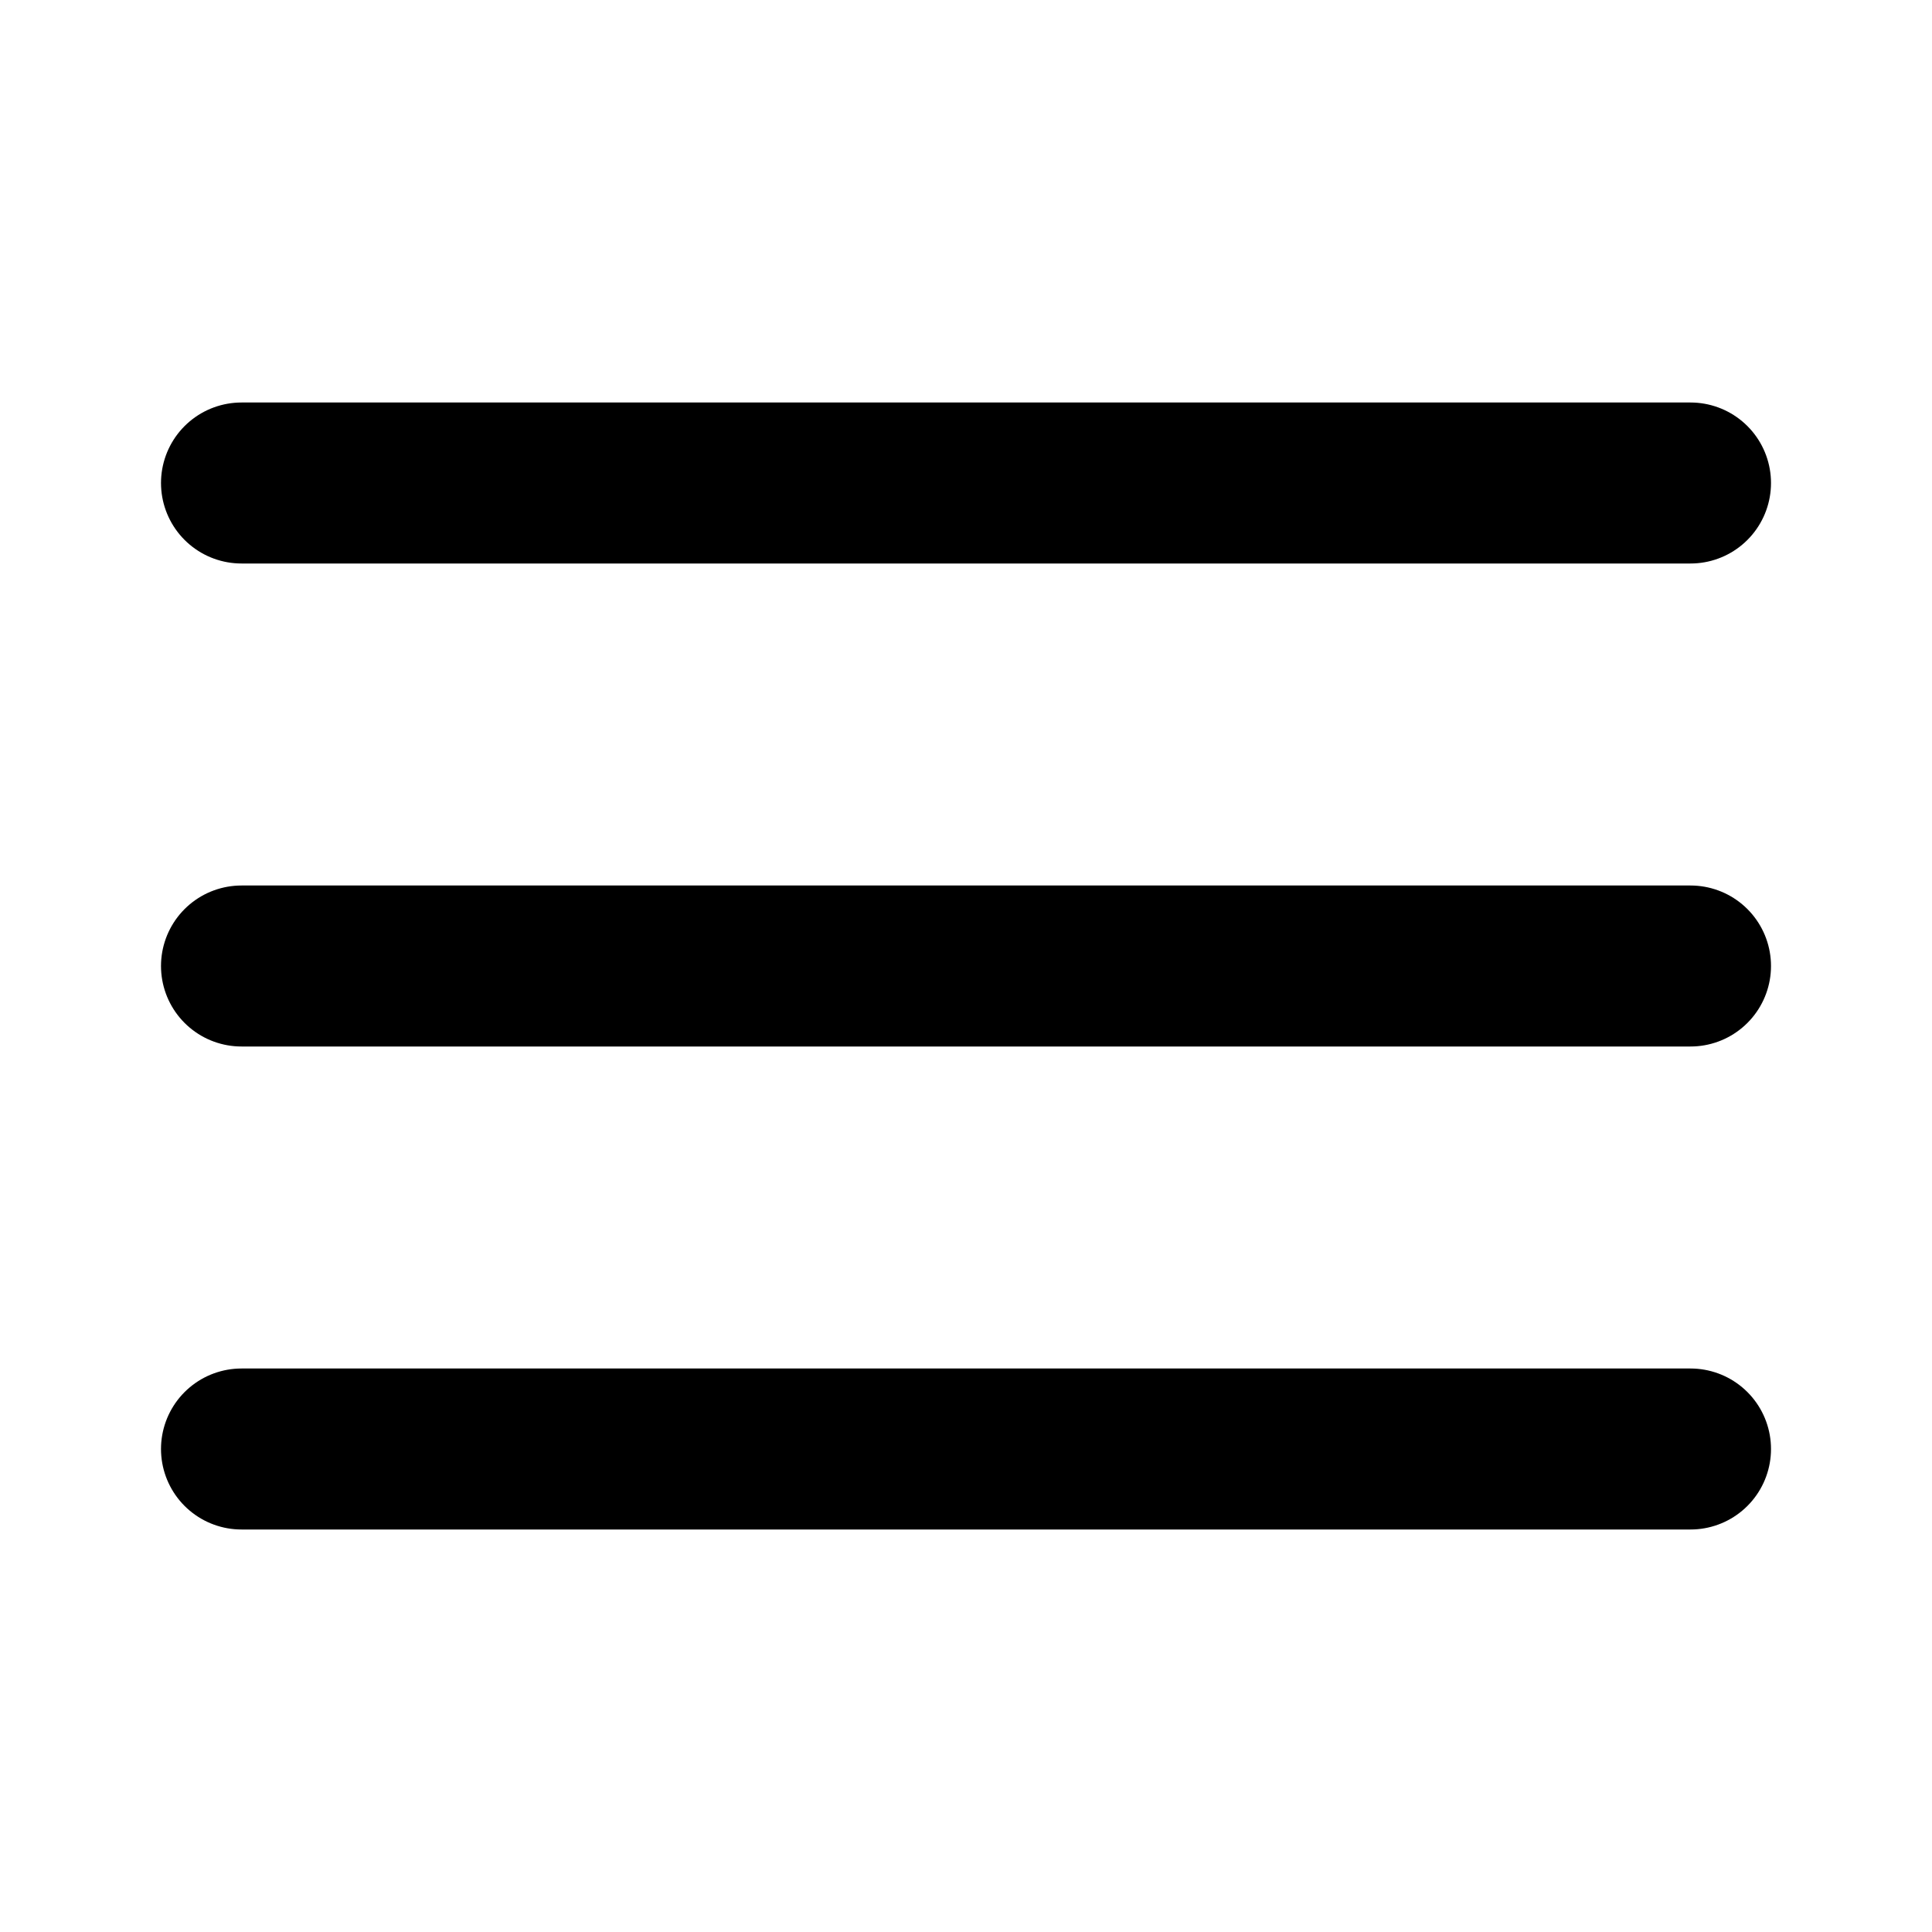
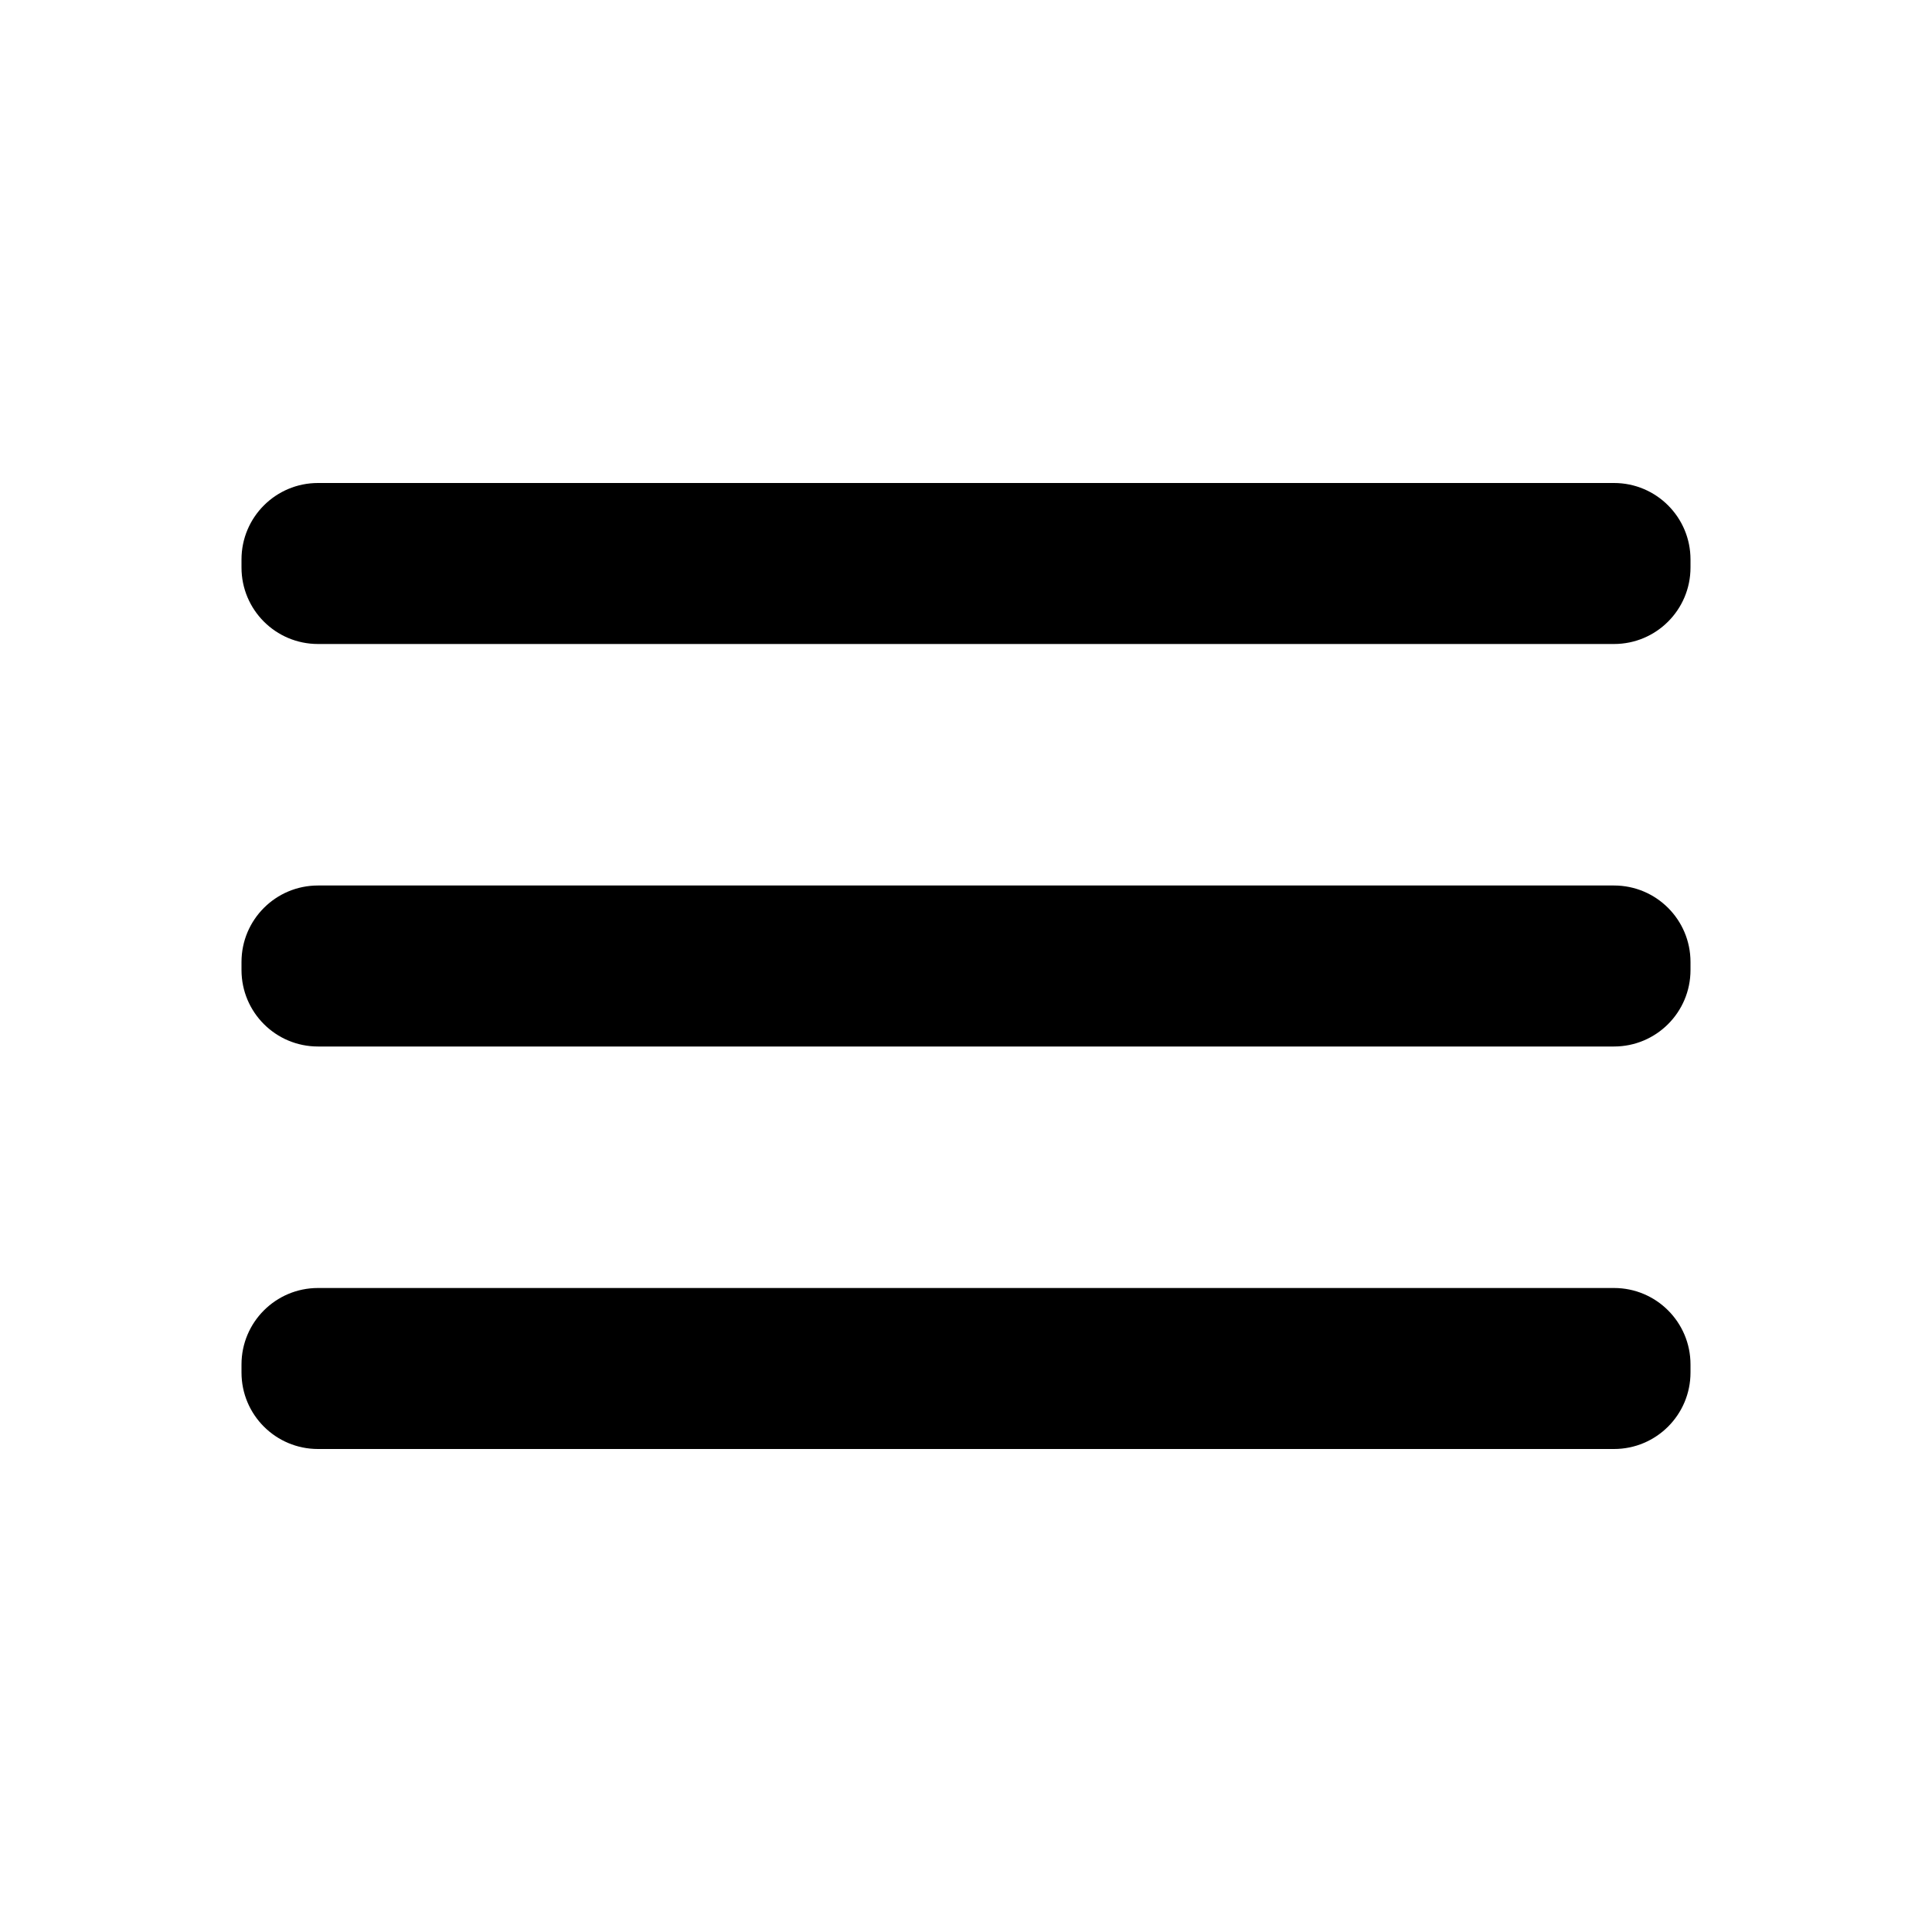
- <svg xmlns="http://www.w3.org/2000/svg" fill="none" stroke="currentColor" stroke-linecap="round" stroke-linejoin="round" stroke-width="2" viewBox="0 0 24 24">
-   <path d="M3 12h18" />
-   <path d="M3 6h18" />
-   <path d="M3 18h18" />
+ <svg xmlns="http://www.w3.org/2000/svg" fill="currentColor" viewBox="0 0 24 24">
+   <path d="M20.05 11H3.95a.95.95 0 0 0-.95.95v.1c0 .525.425.95.95.95h16.1a.95.95 0 0 0 .95-.95v-.1a.95.95 0 0 0-.95-.95Z" />
+   <path d="M20.05 16H3.95a.95.95 0 0 0-.95.95v.1c0 .525.425.95.95.95h16.1a.95.95 0 0 0 .95-.95v-.1a.95.95 0 0 0-.95-.95Z" />
+   <path d="M20.05 6H3.95a.95.95 0 0 0-.95.95v.1c0 .525.425.95.95.95h16.1a.95.95 0 0 0 .95-.95v-.1a.95.95 0 0 0-.95-.95Z" />
</svg>
